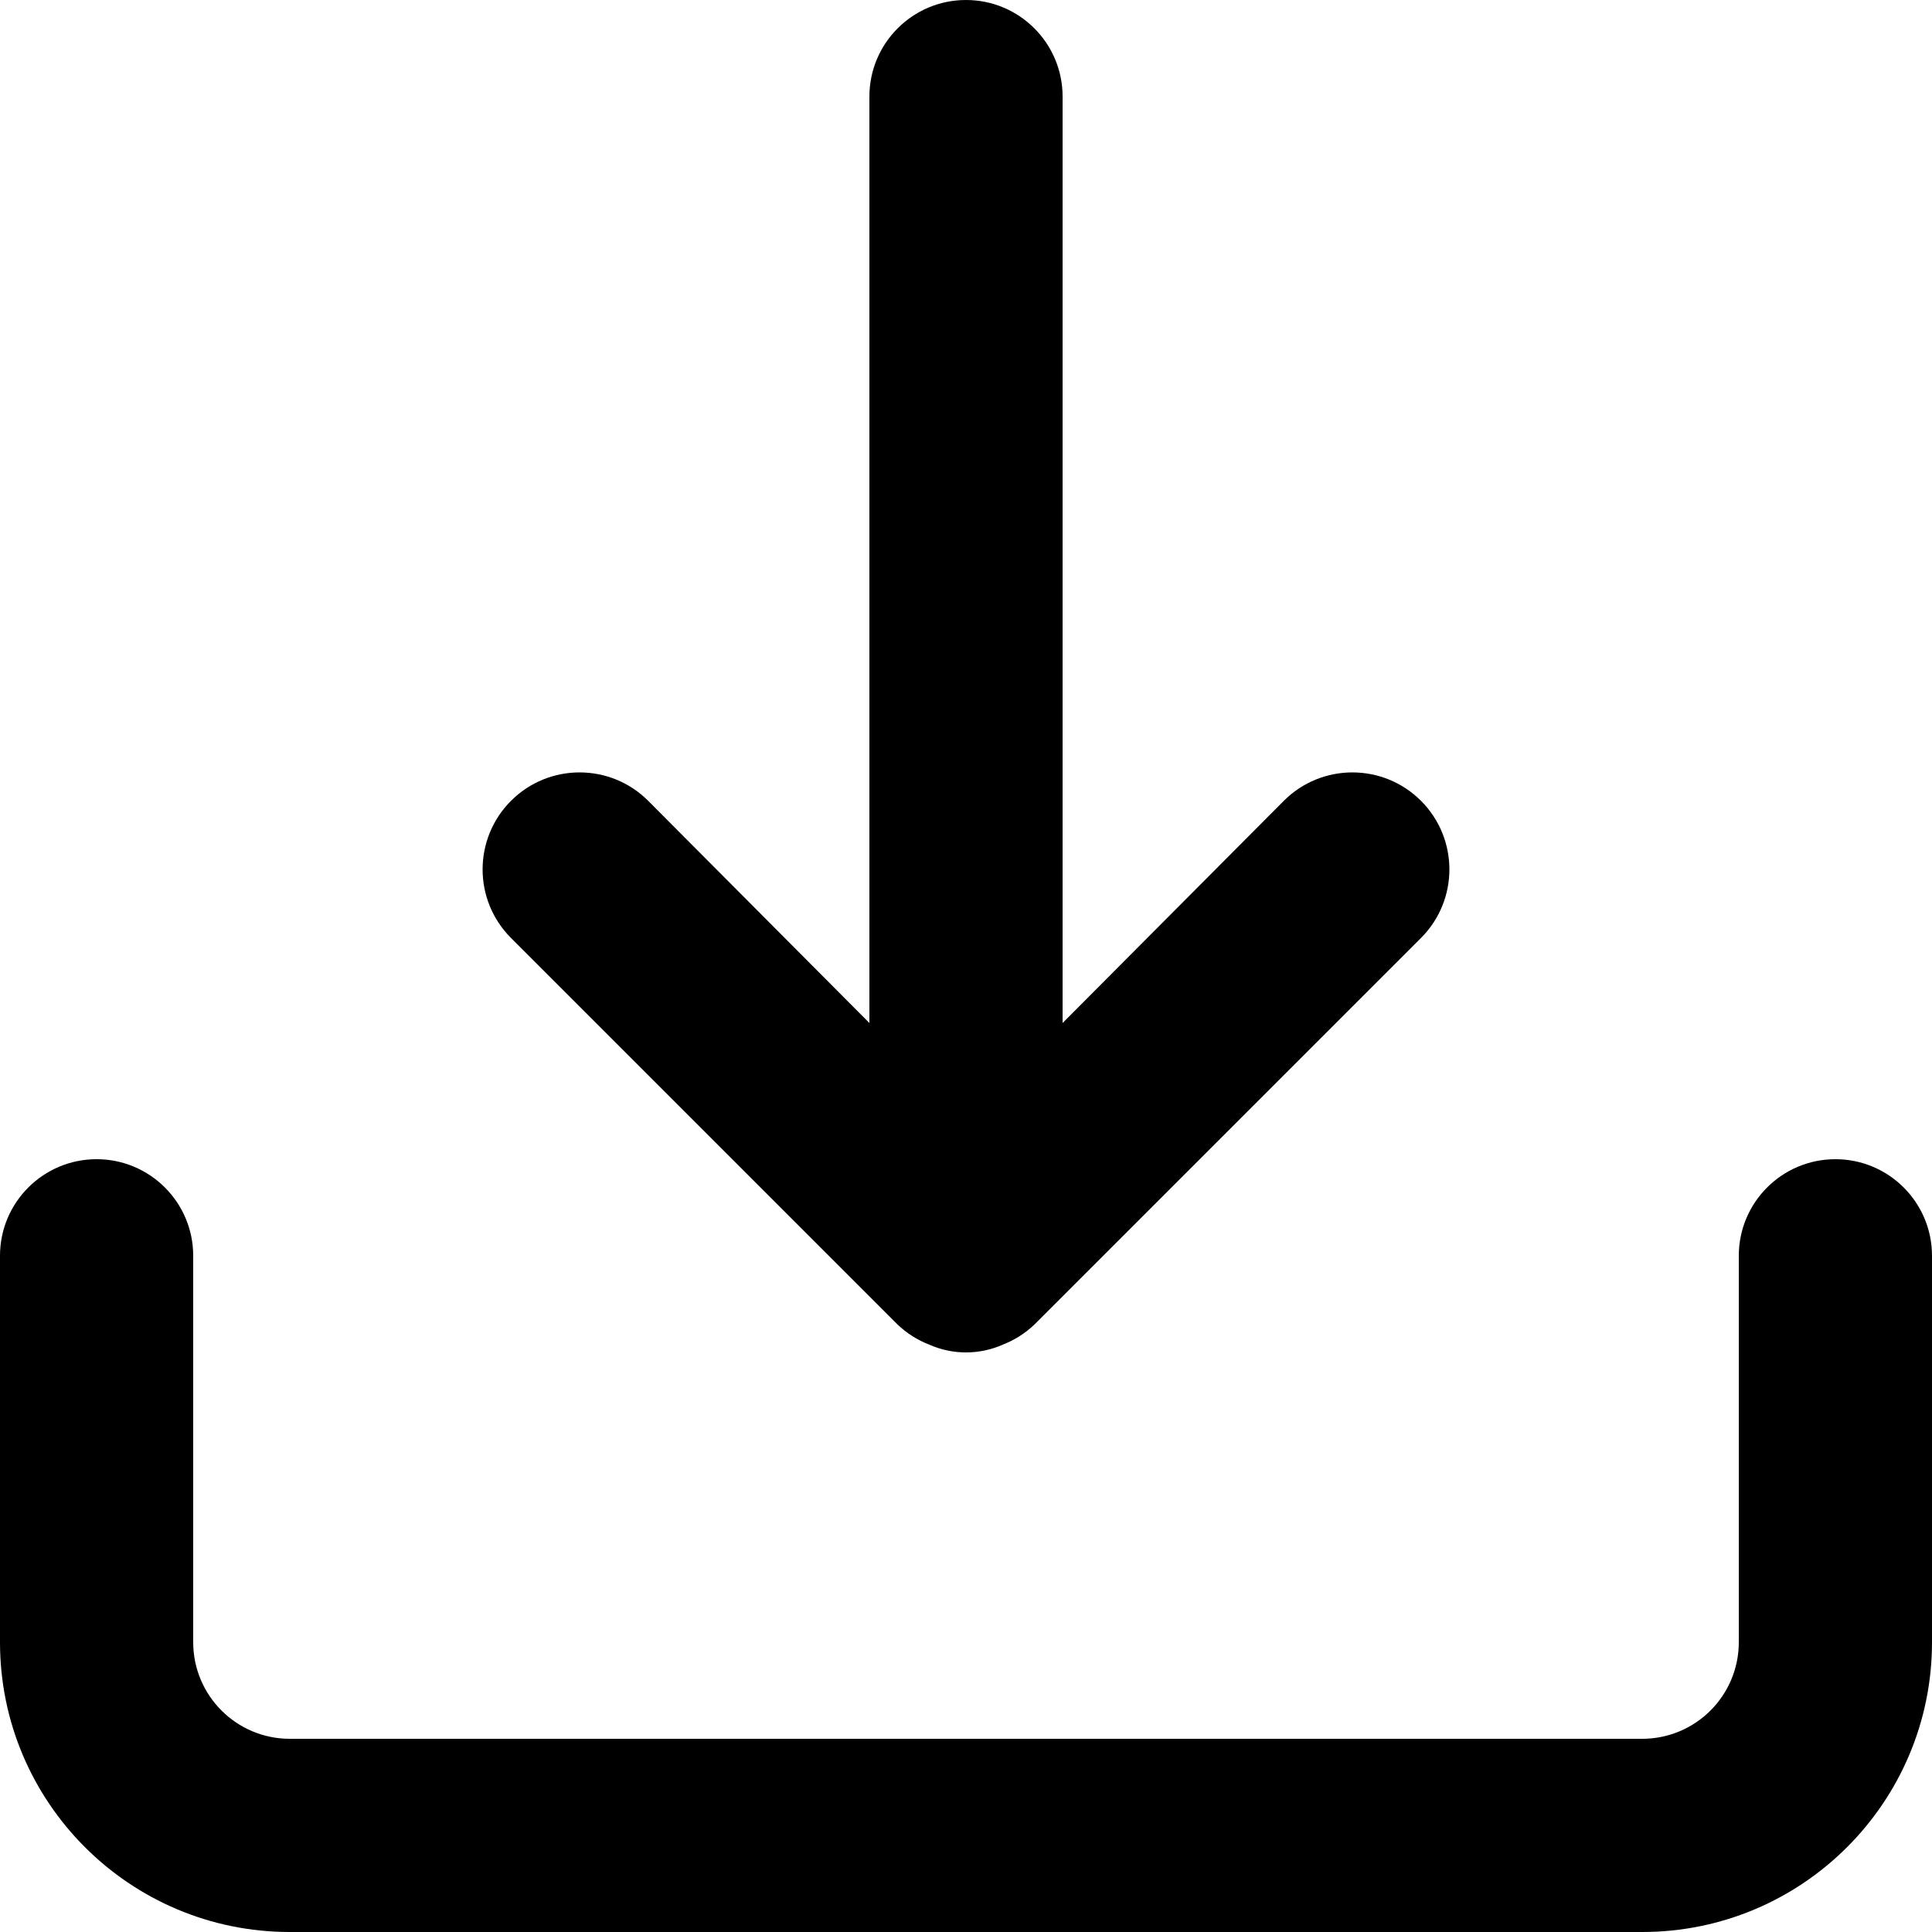
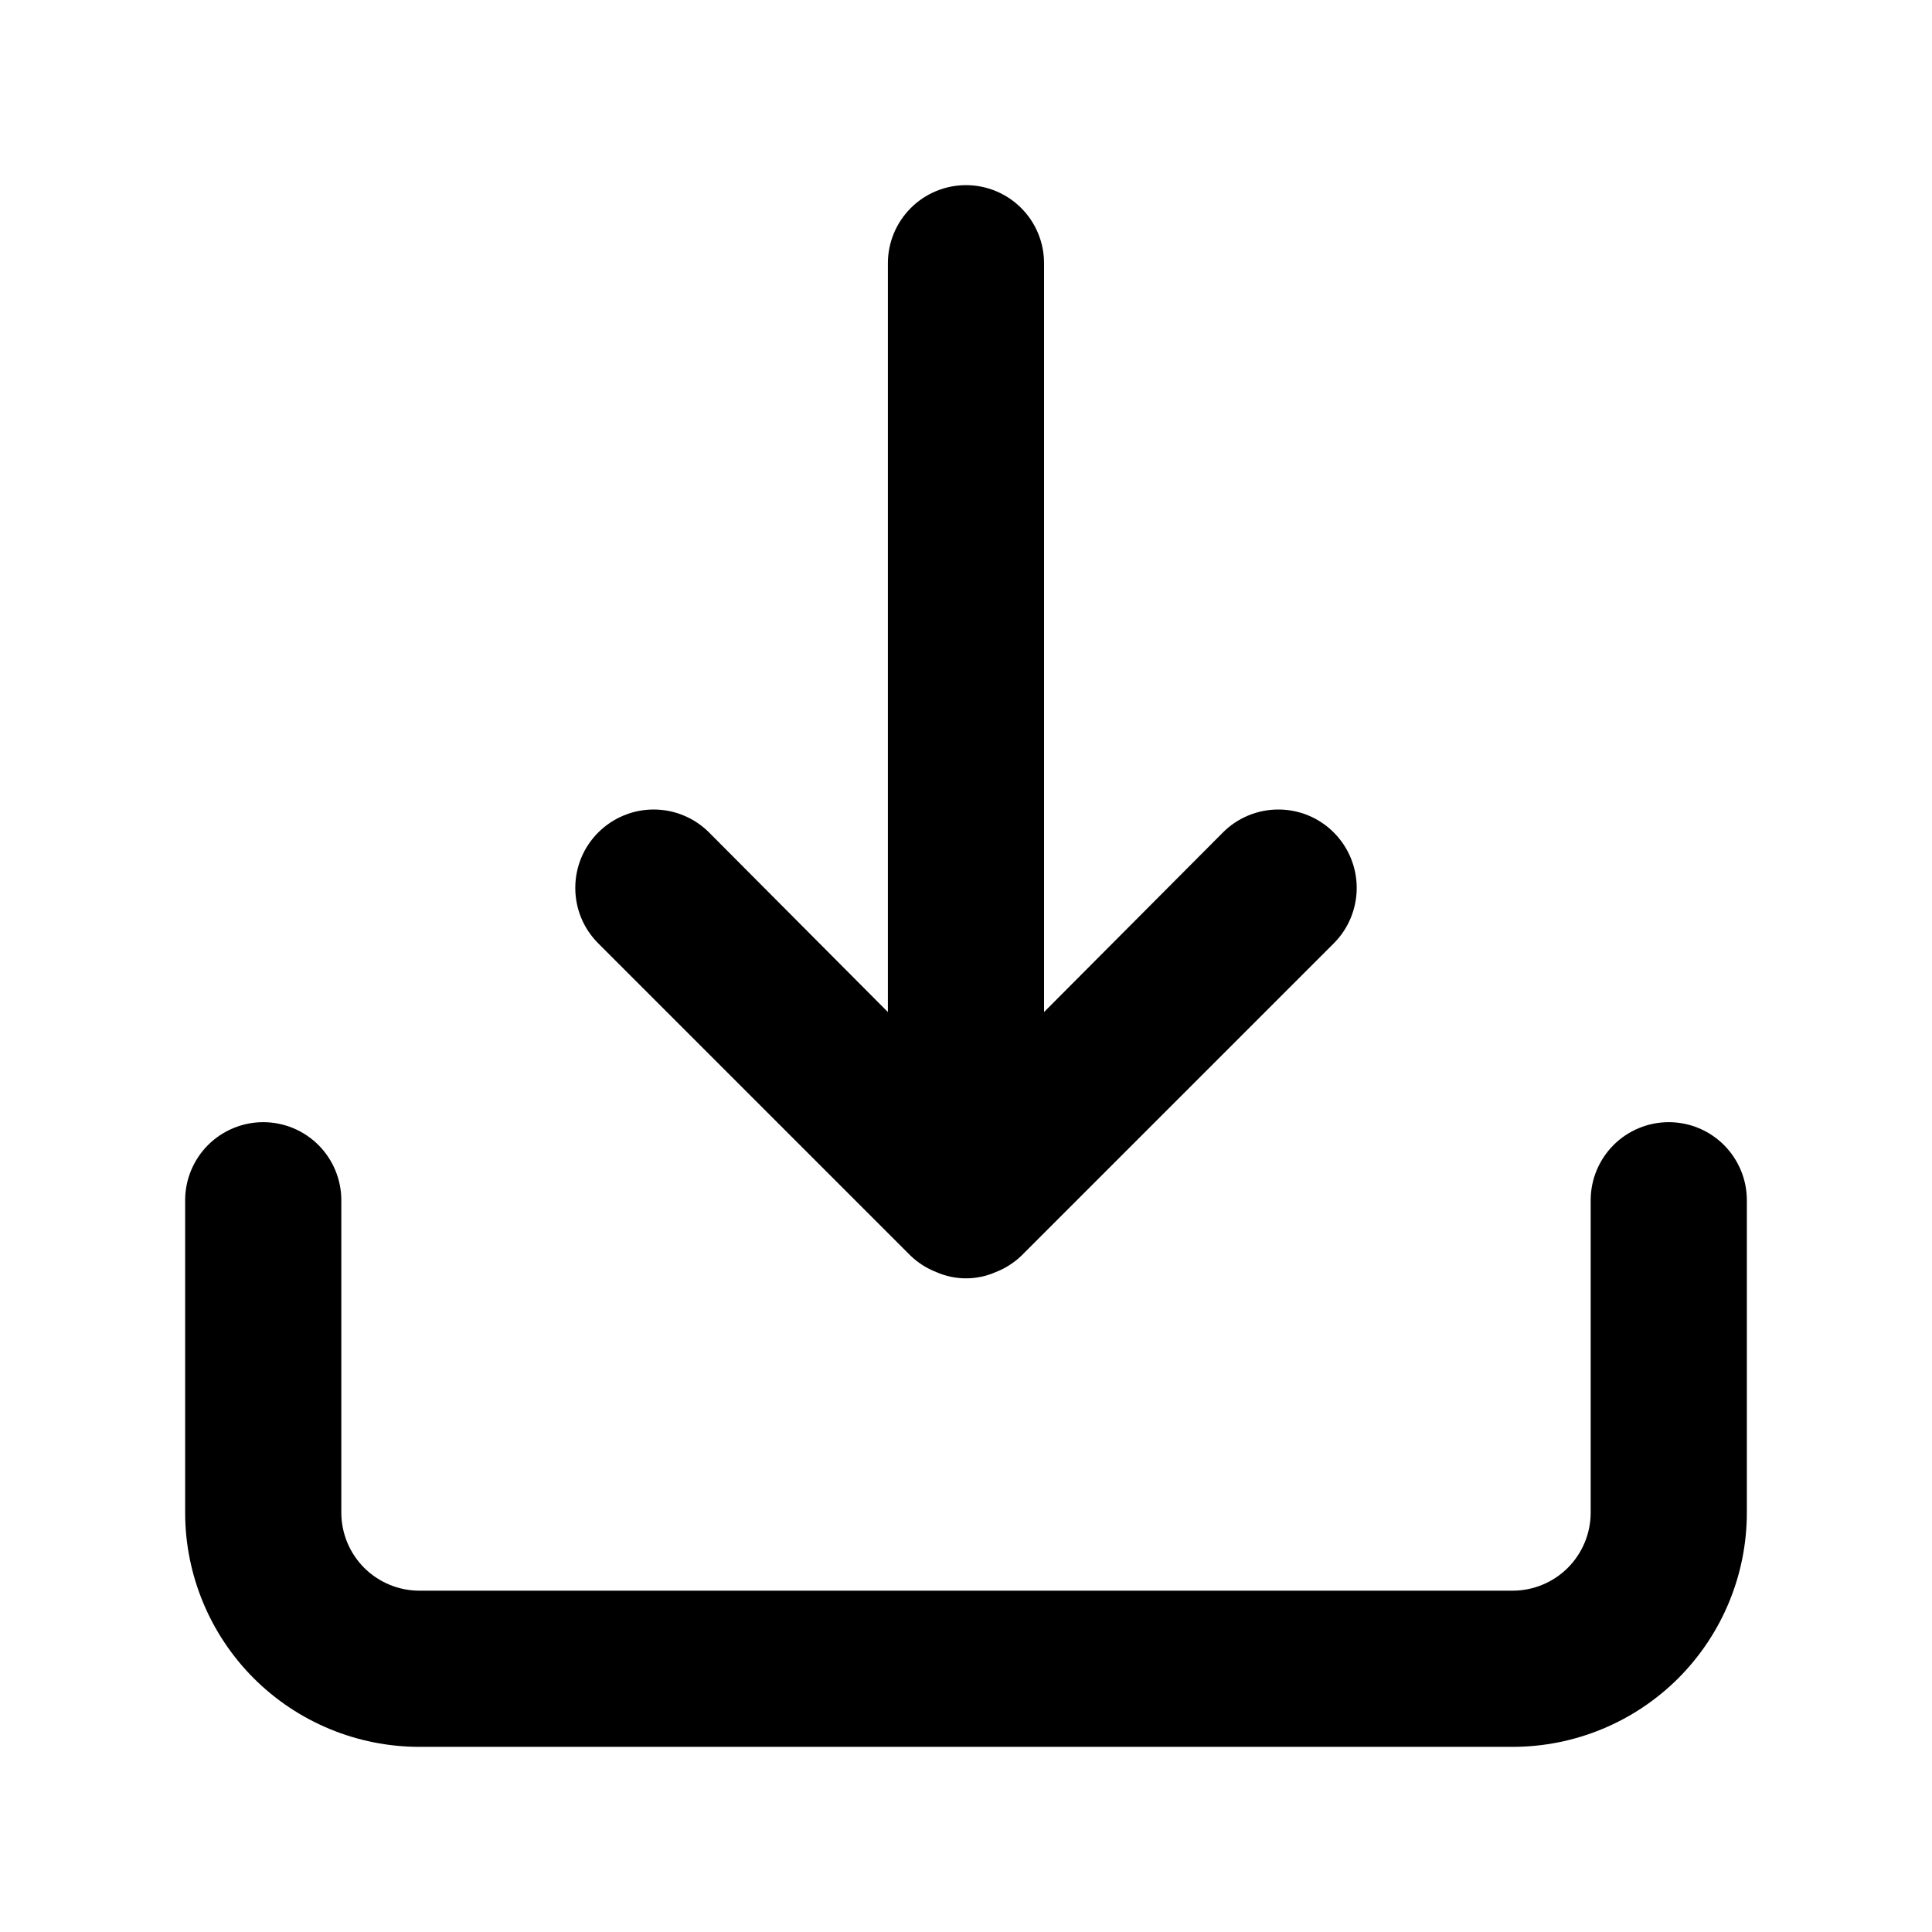
- <svg xmlns="http://www.w3.org/2000/svg" viewBox="0 0 20 20" fill="none">
-   <path d="M19 12a1 1 0 0 0-1 1v4a1 1 0 0 1-1 1H3a1 1 0 0 1-1-1v-4a1 1 0 1 0-2 0v4a3 3 0 0 0 3 3h14a3 3 0 0 0 3-3v-4a1 1 0 0 0-1-1Zm-9.71 1.71a1 1 0 0 0 .33.21.94.94 0 0 0 .76 0 1 1 0 0 0 .33-.21l4-4a1.004 1.004 0 1 0-1.42-1.42L11 10.59V1a1 1 0 0 0-2 0v9.59l-2.29-2.3a1.004 1.004 0 1 0-1.42 1.42l4 4Z" fill="currentColor" />
+ <svg xmlns="http://www.w3.org/2000/svg" viewBox="0 0 30 30" fill="none">
+   <path d="M25.913 17.425C25.591 17.425 25.282 17.553 25.055 17.78C24.828 18.008 24.7 18.316 24.7 18.637V23.488C24.7 23.809 24.572 24.117 24.345 24.345C24.117 24.572 23.809 24.7 23.488 24.7H6.513C6.191 24.7 5.883 24.572 5.655 24.345C5.428 24.117 5.3 23.809 5.3 23.488V18.637C5.3 18.316 5.172 18.008 4.945 17.78C4.717 17.553 4.409 17.425 4.088 17.425C3.766 17.425 3.458 17.553 3.23 17.78C3.003 18.008 2.875 18.316 2.875 18.637V23.488C2.875 24.452 3.258 25.377 3.94 26.06C4.623 26.742 5.548 27.125 6.513 27.125H23.488C24.452 27.125 25.377 26.742 26.06 26.06C26.742 25.377 27.125 24.452 27.125 23.488V18.637C27.125 18.316 26.997 18.008 26.77 17.78C26.543 17.553 26.234 17.425 25.913 17.425ZM14.139 19.498C14.254 19.609 14.39 19.695 14.539 19.753C14.684 19.817 14.841 19.85 15 19.85C15.159 19.85 15.316 19.817 15.461 19.753C15.61 19.695 15.746 19.609 15.861 19.498L20.711 14.648C20.939 14.42 21.067 14.11 21.067 13.787C21.067 13.465 20.939 13.155 20.711 12.927C20.483 12.698 20.173 12.57 19.85 12.57C19.527 12.57 19.217 12.698 18.989 12.927L16.212 15.715V4.088C16.212 3.766 16.085 3.458 15.857 3.23C15.63 3.003 15.322 2.875 15 2.875C14.678 2.875 14.37 3.003 14.143 3.23C13.915 3.458 13.787 3.766 13.787 4.088V15.715L11.011 12.927C10.898 12.814 10.764 12.724 10.616 12.663C10.468 12.601 10.31 12.57 10.15 12.57C9.99 12.57 9.832 12.601 9.684 12.663C9.536 12.724 9.402 12.814 9.289 12.927C9.176 13.04 9.086 13.174 9.025 13.322C8.964 13.469 8.933 13.628 8.933 13.787C8.933 13.947 8.964 14.106 9.025 14.253C9.086 14.401 9.176 14.535 9.289 14.648L14.139 19.498Z" fill="currentColor" />
</svg>
